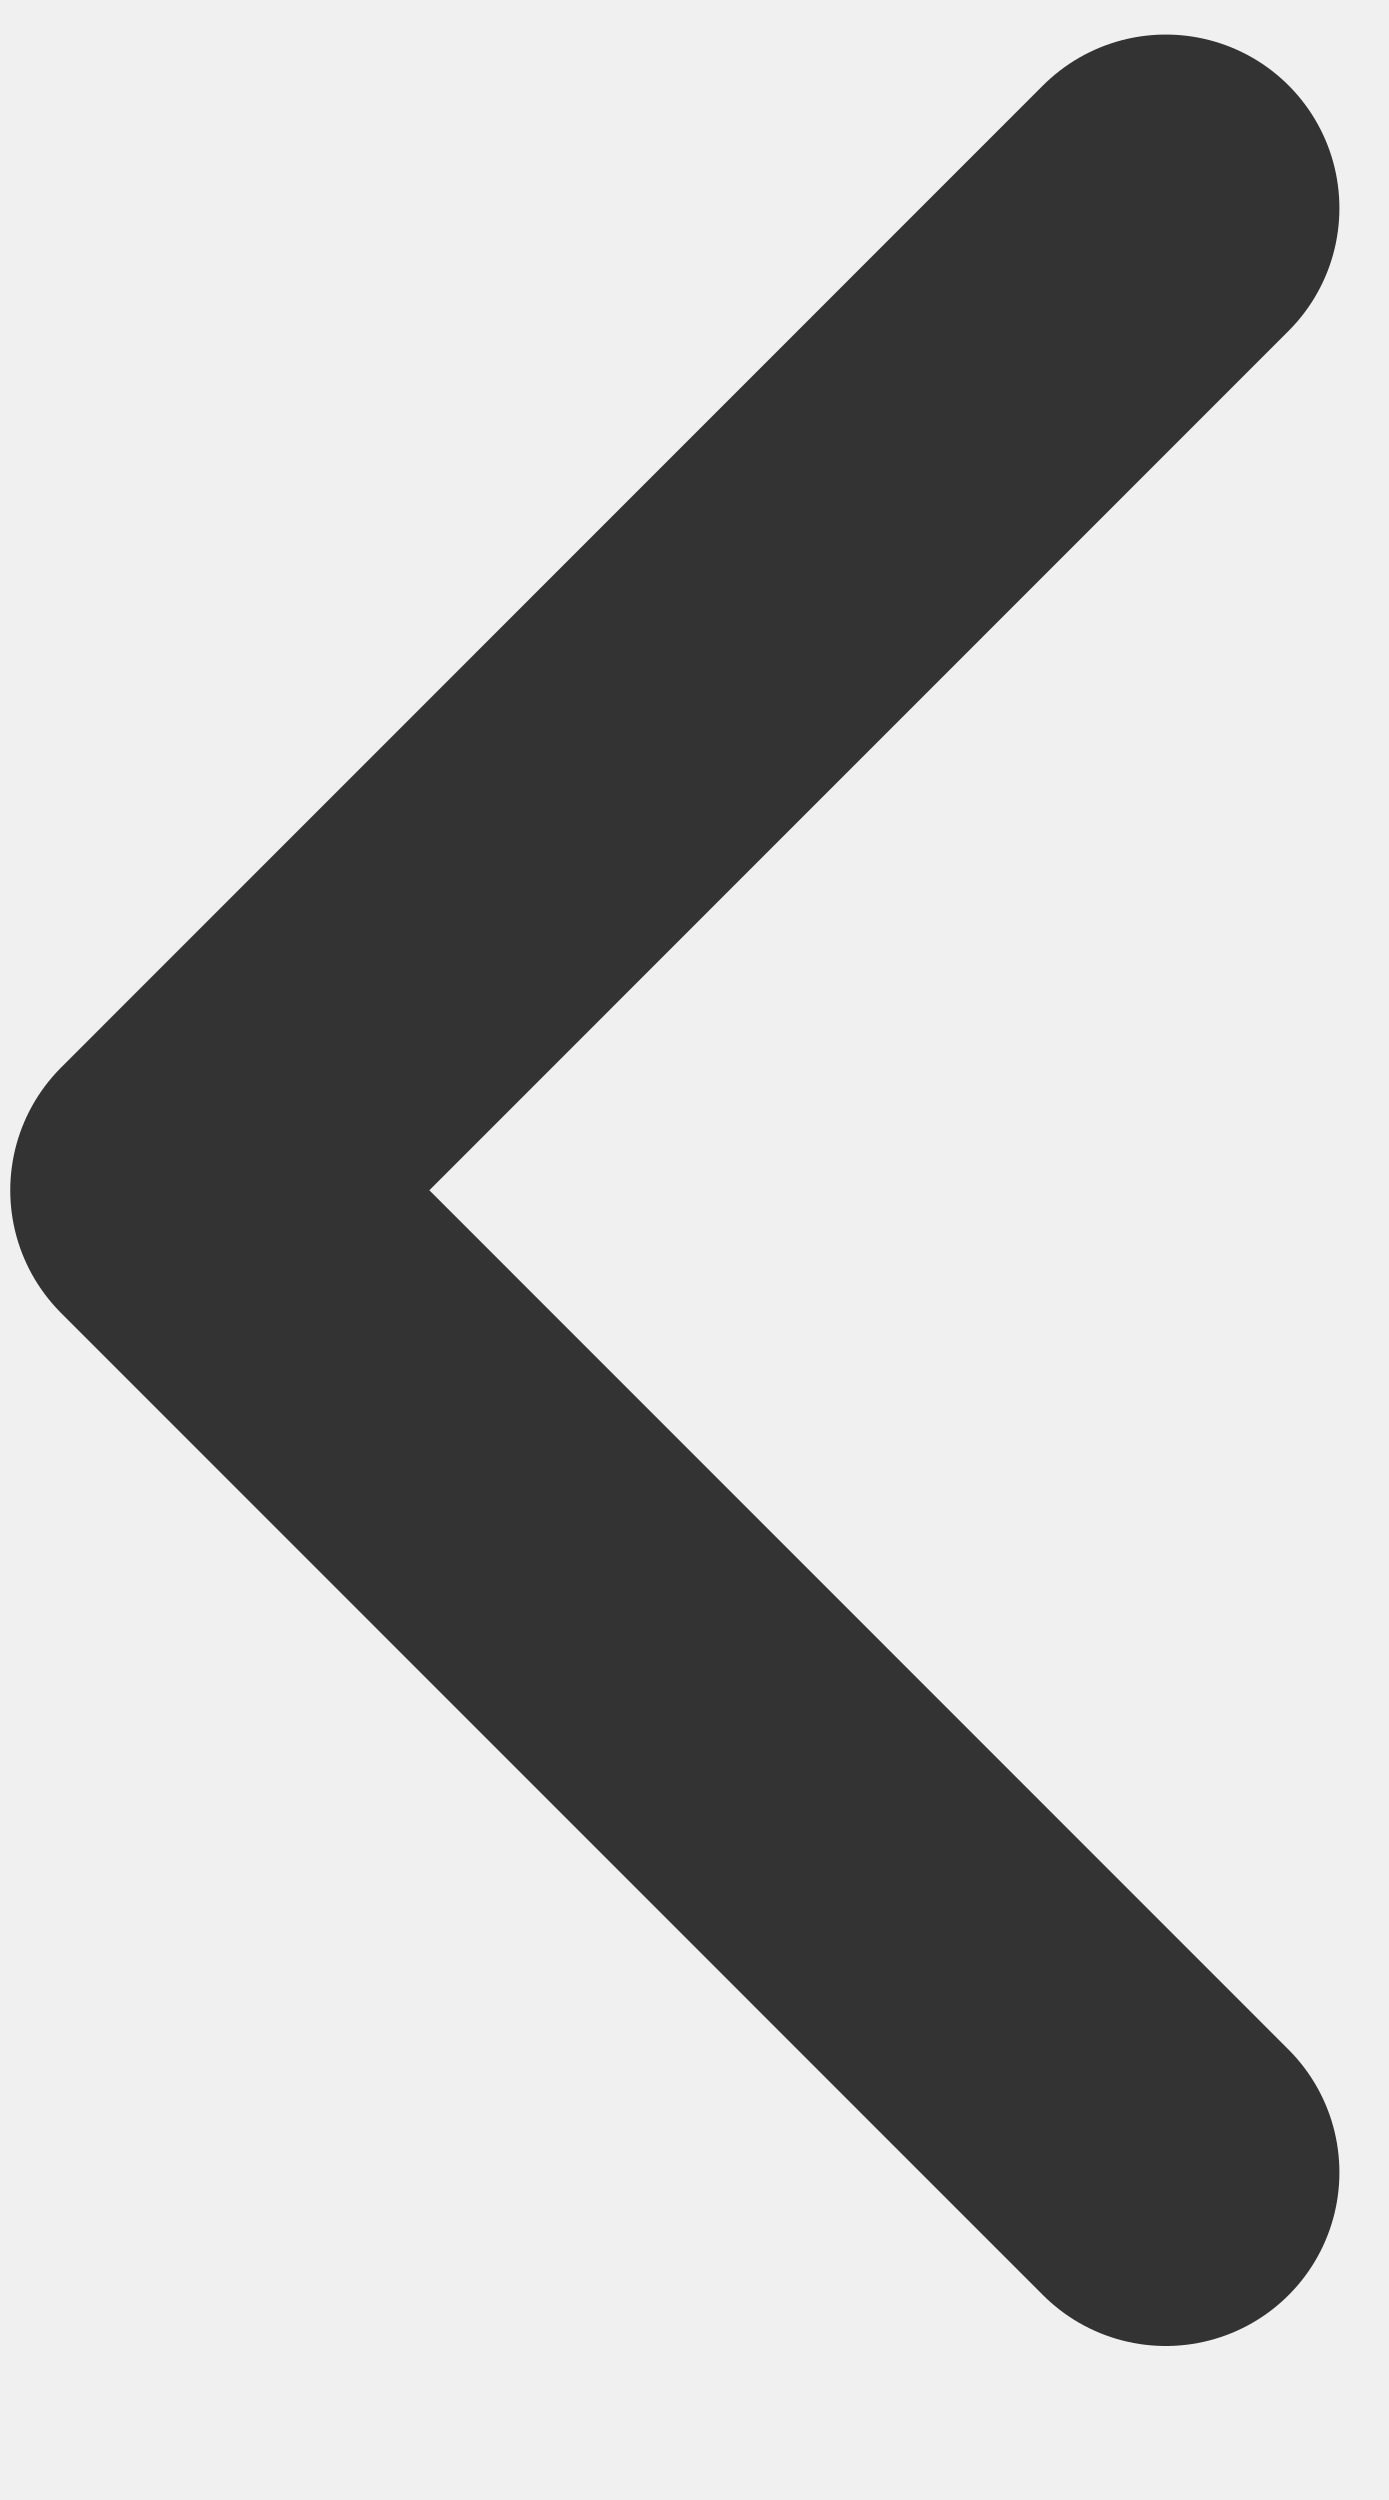
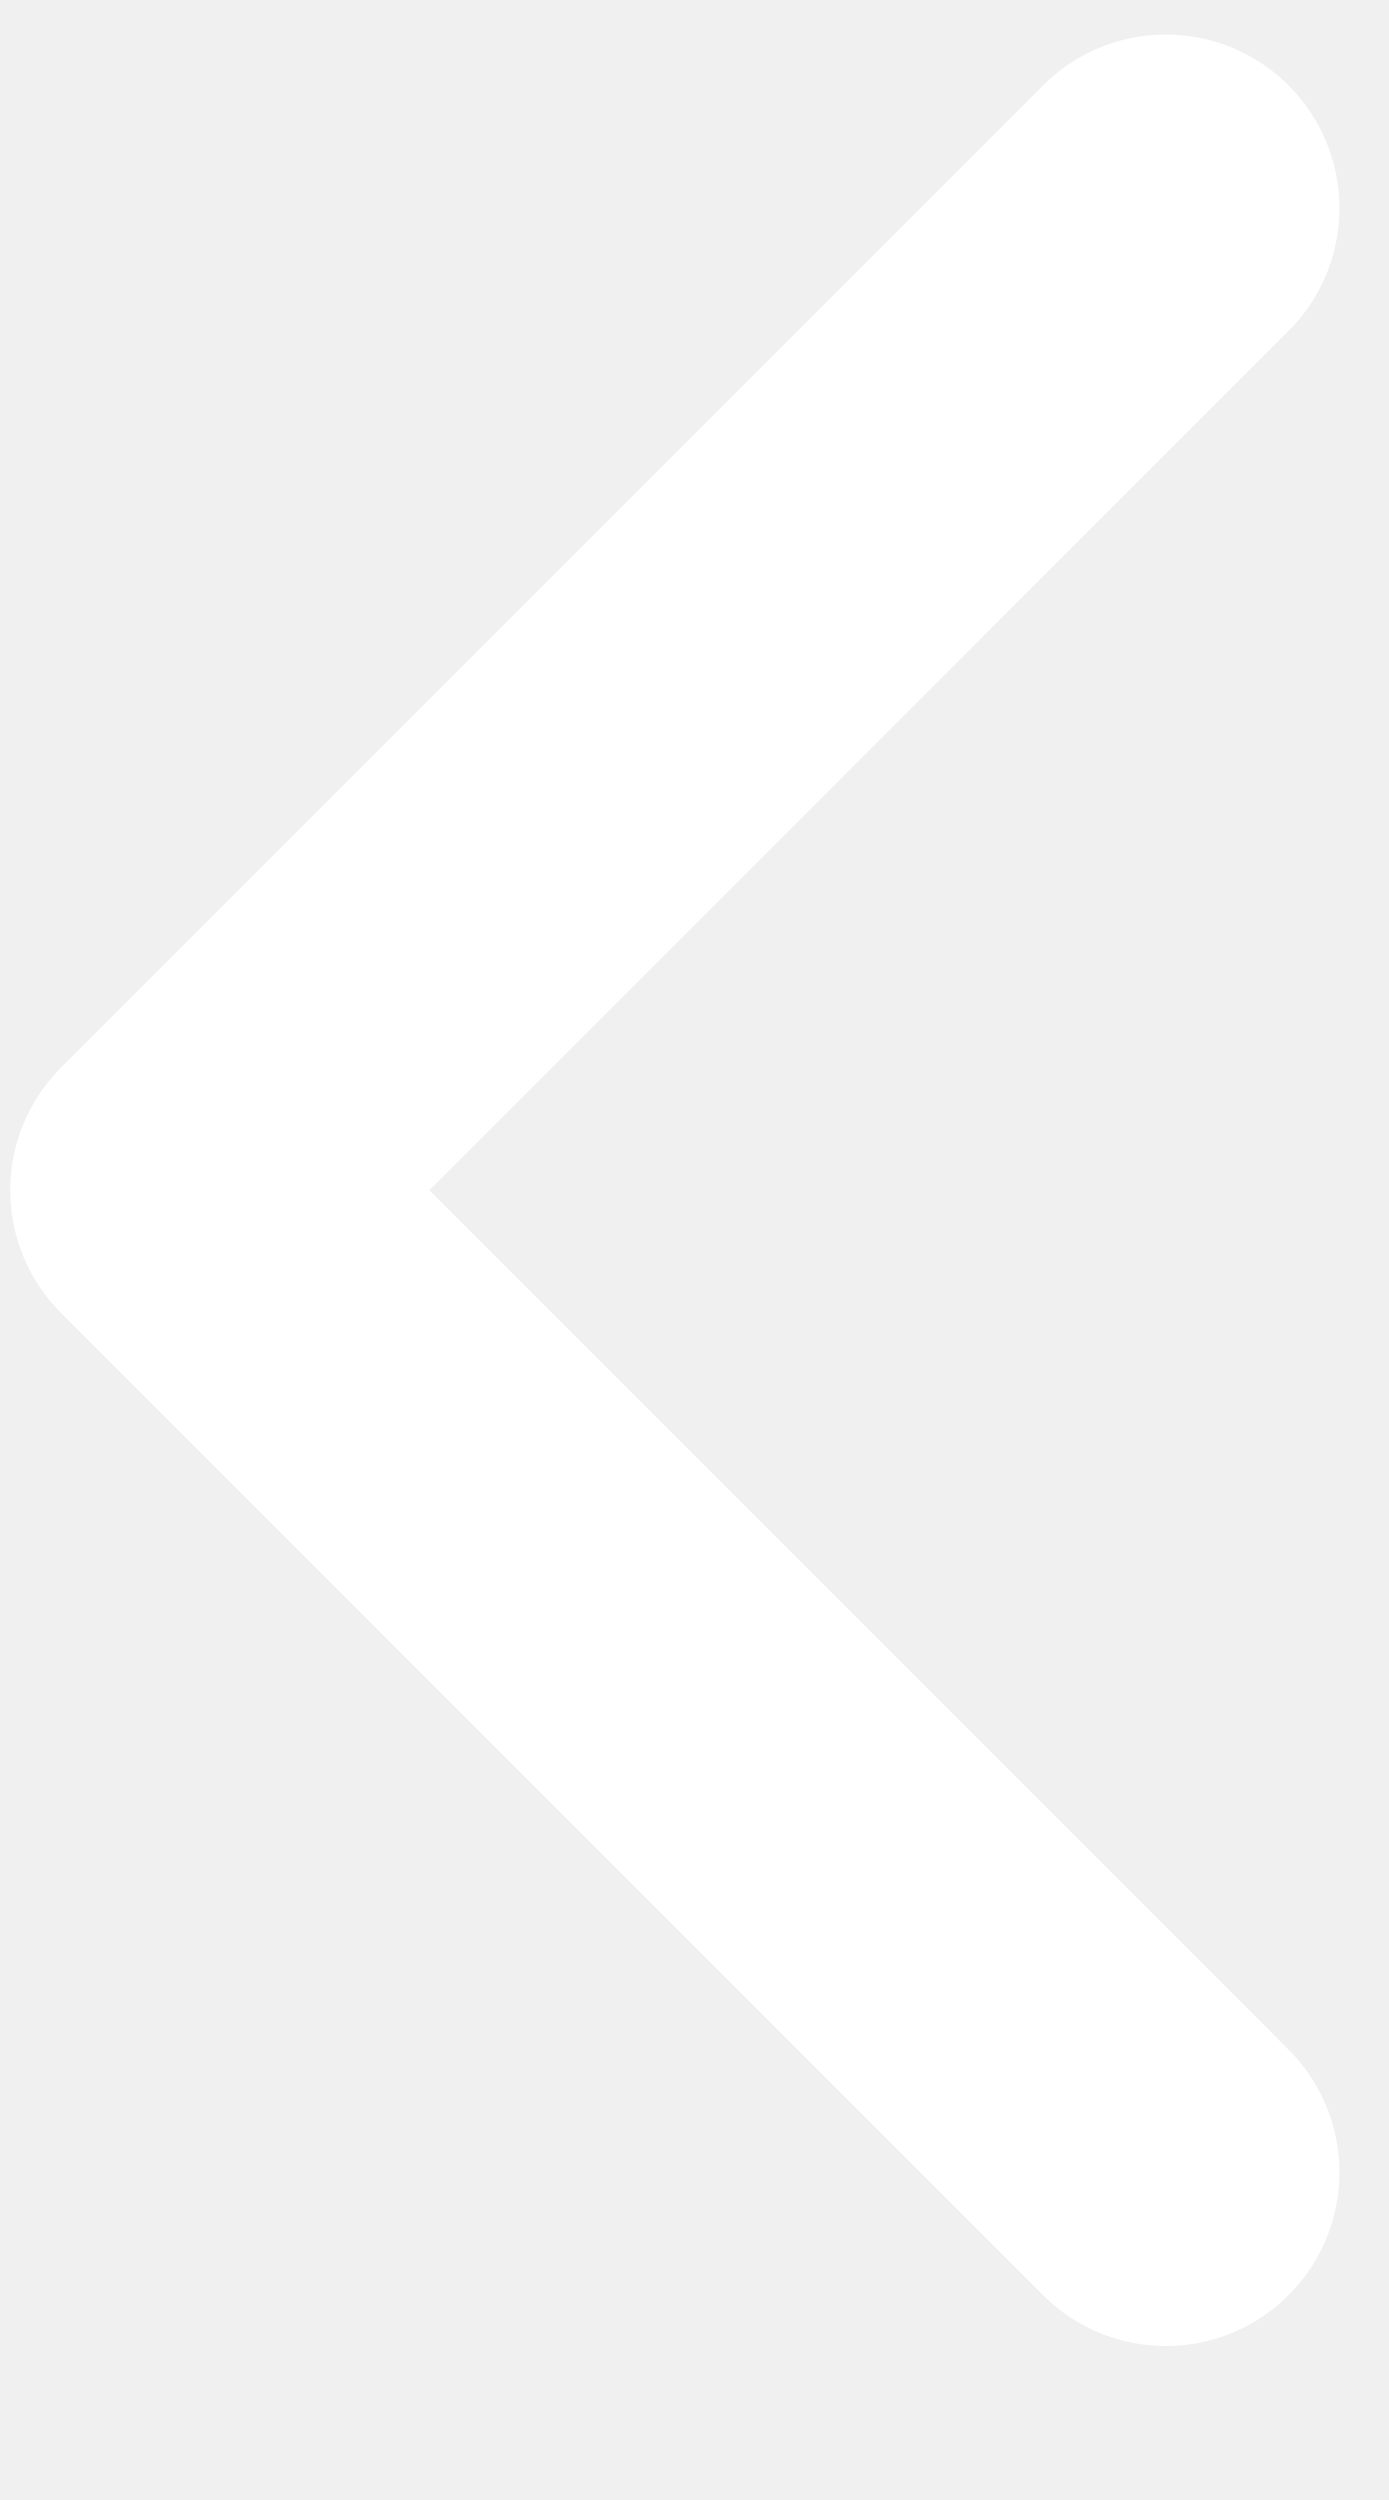
<svg xmlns="http://www.w3.org/2000/svg" width="10" height="18" viewBox="0 0 8 14" fill="none">
-   <path d="M6.715 0.999L1.059 6.656L6.715 12.313" stroke="#333333" stroke-width="2" stroke-linecap="round" stroke-linejoin="round" />
+   <path d="M6.715 0.999L1.059 6.656L6.715 12.313" stroke="#ffffff" stroke-width="2" stroke-linecap="round" stroke-linejoin="round" />
</svg>
